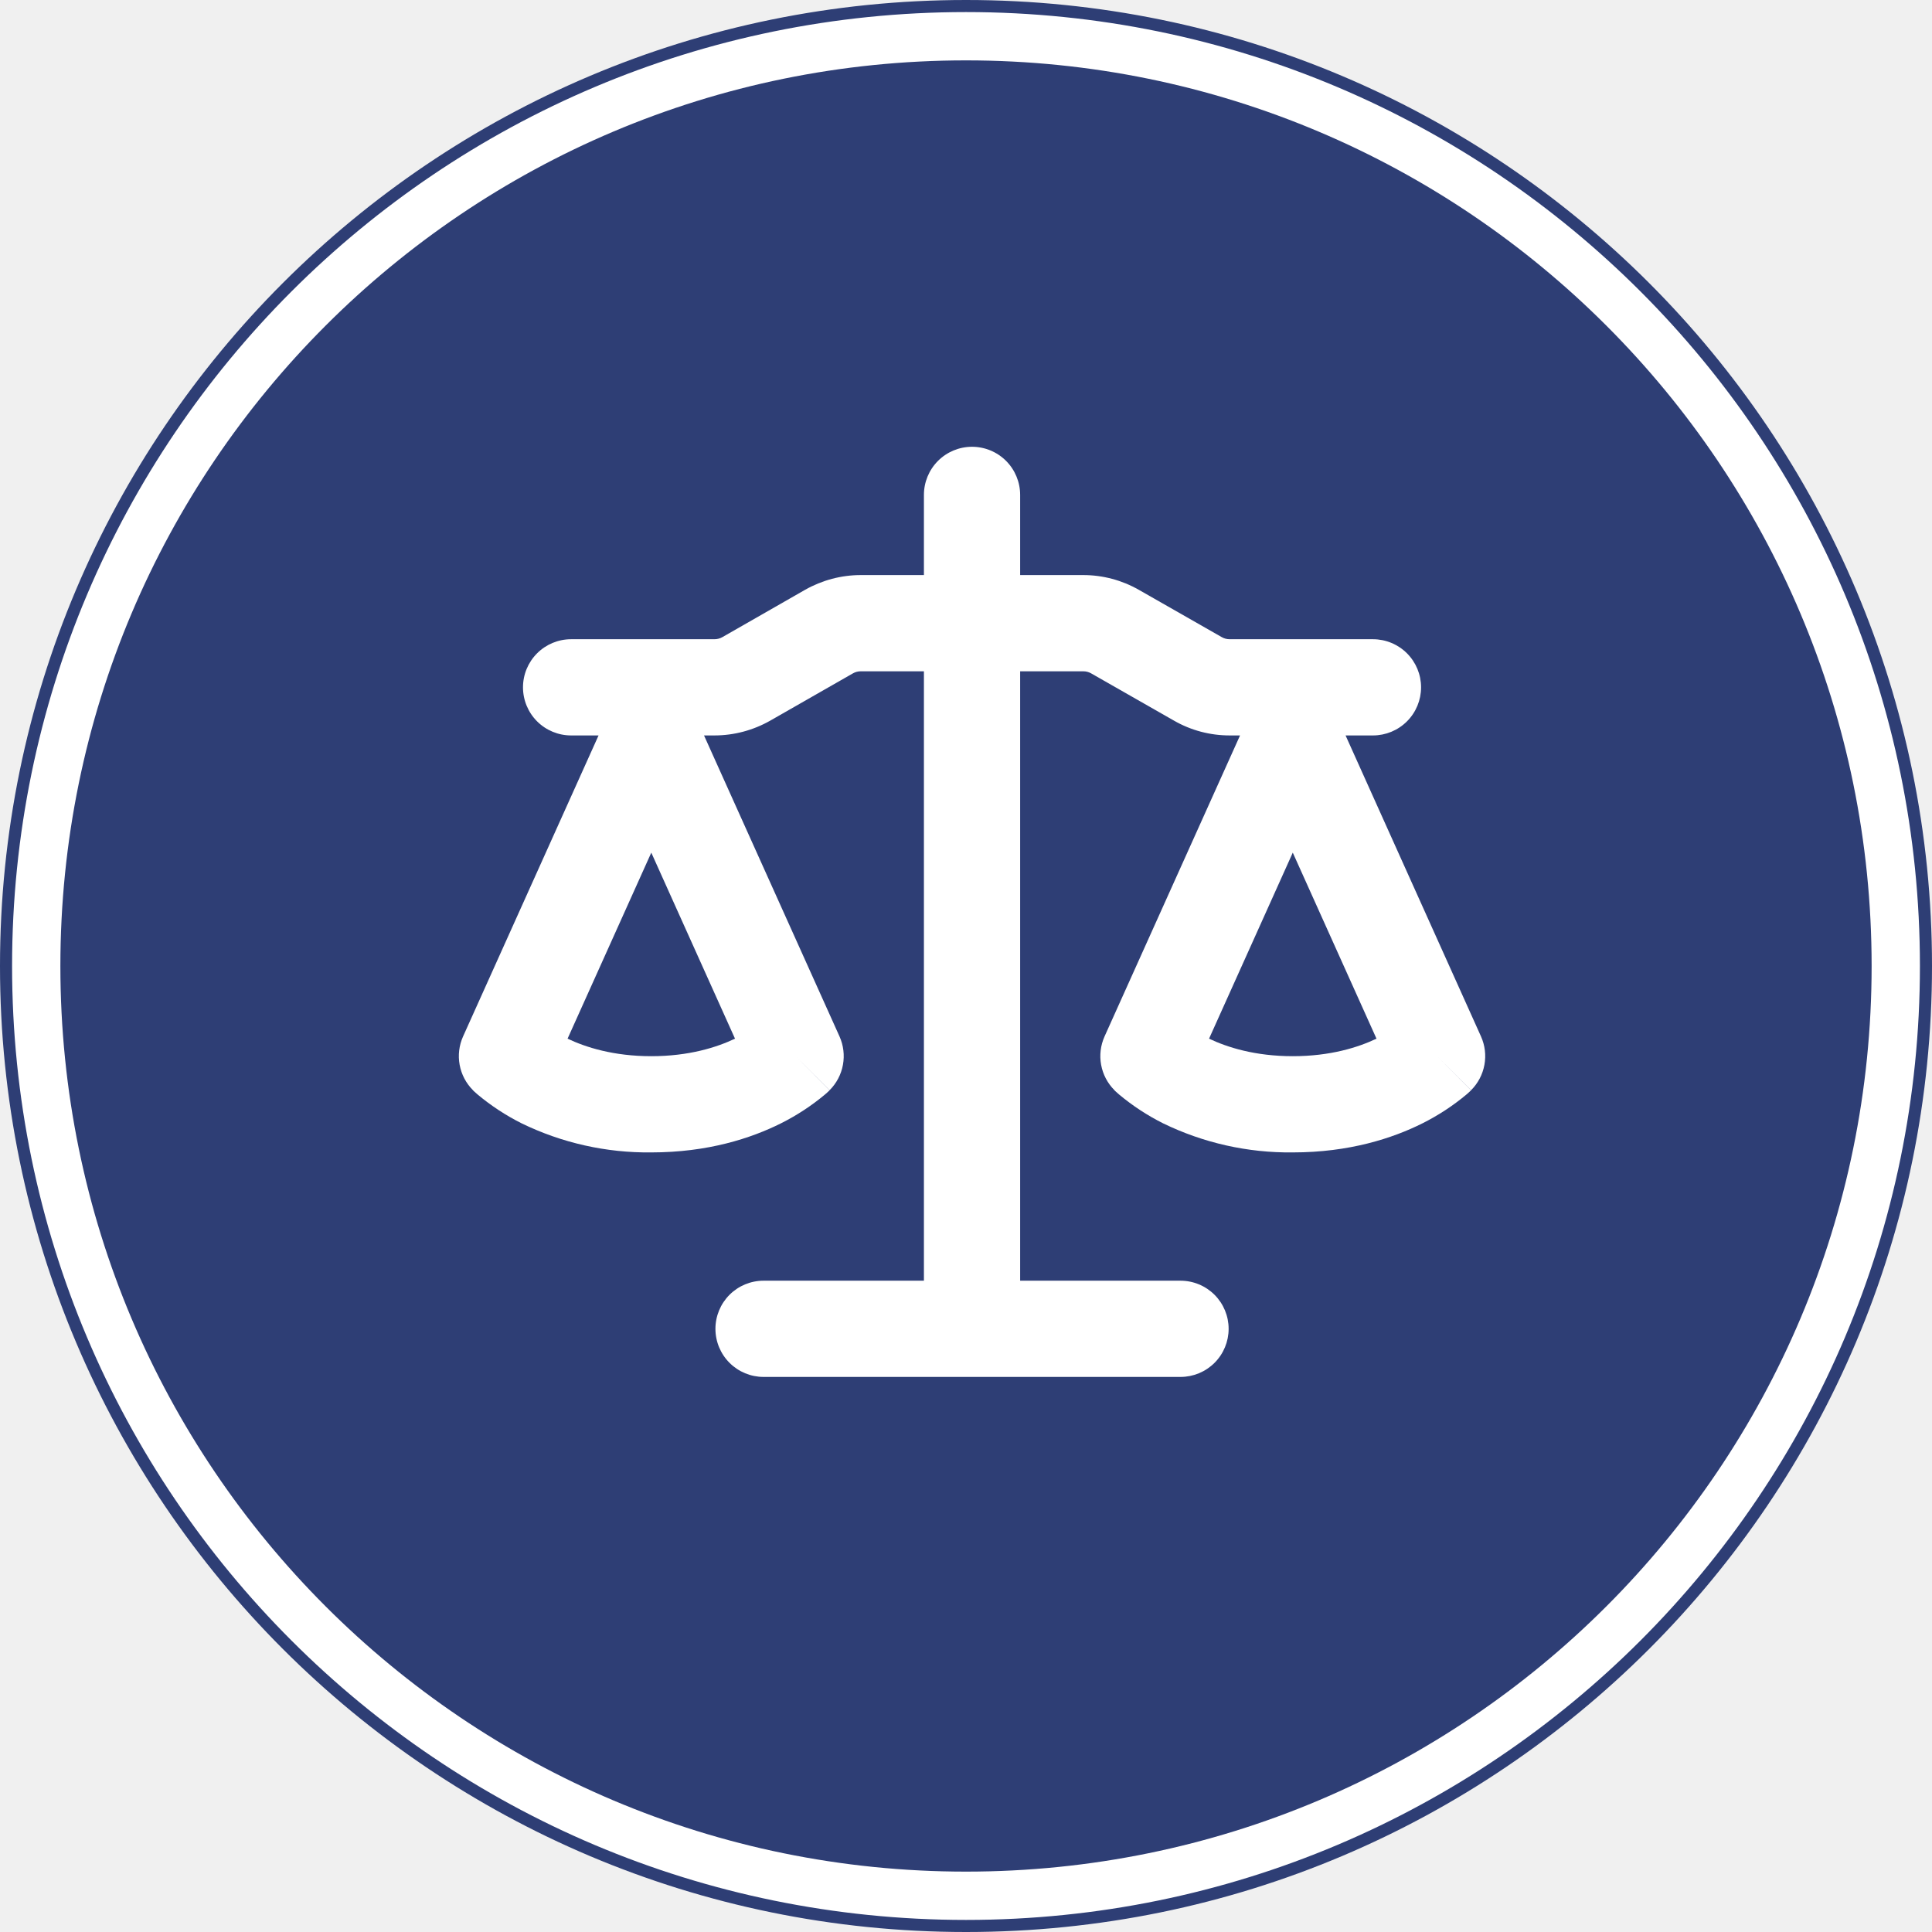
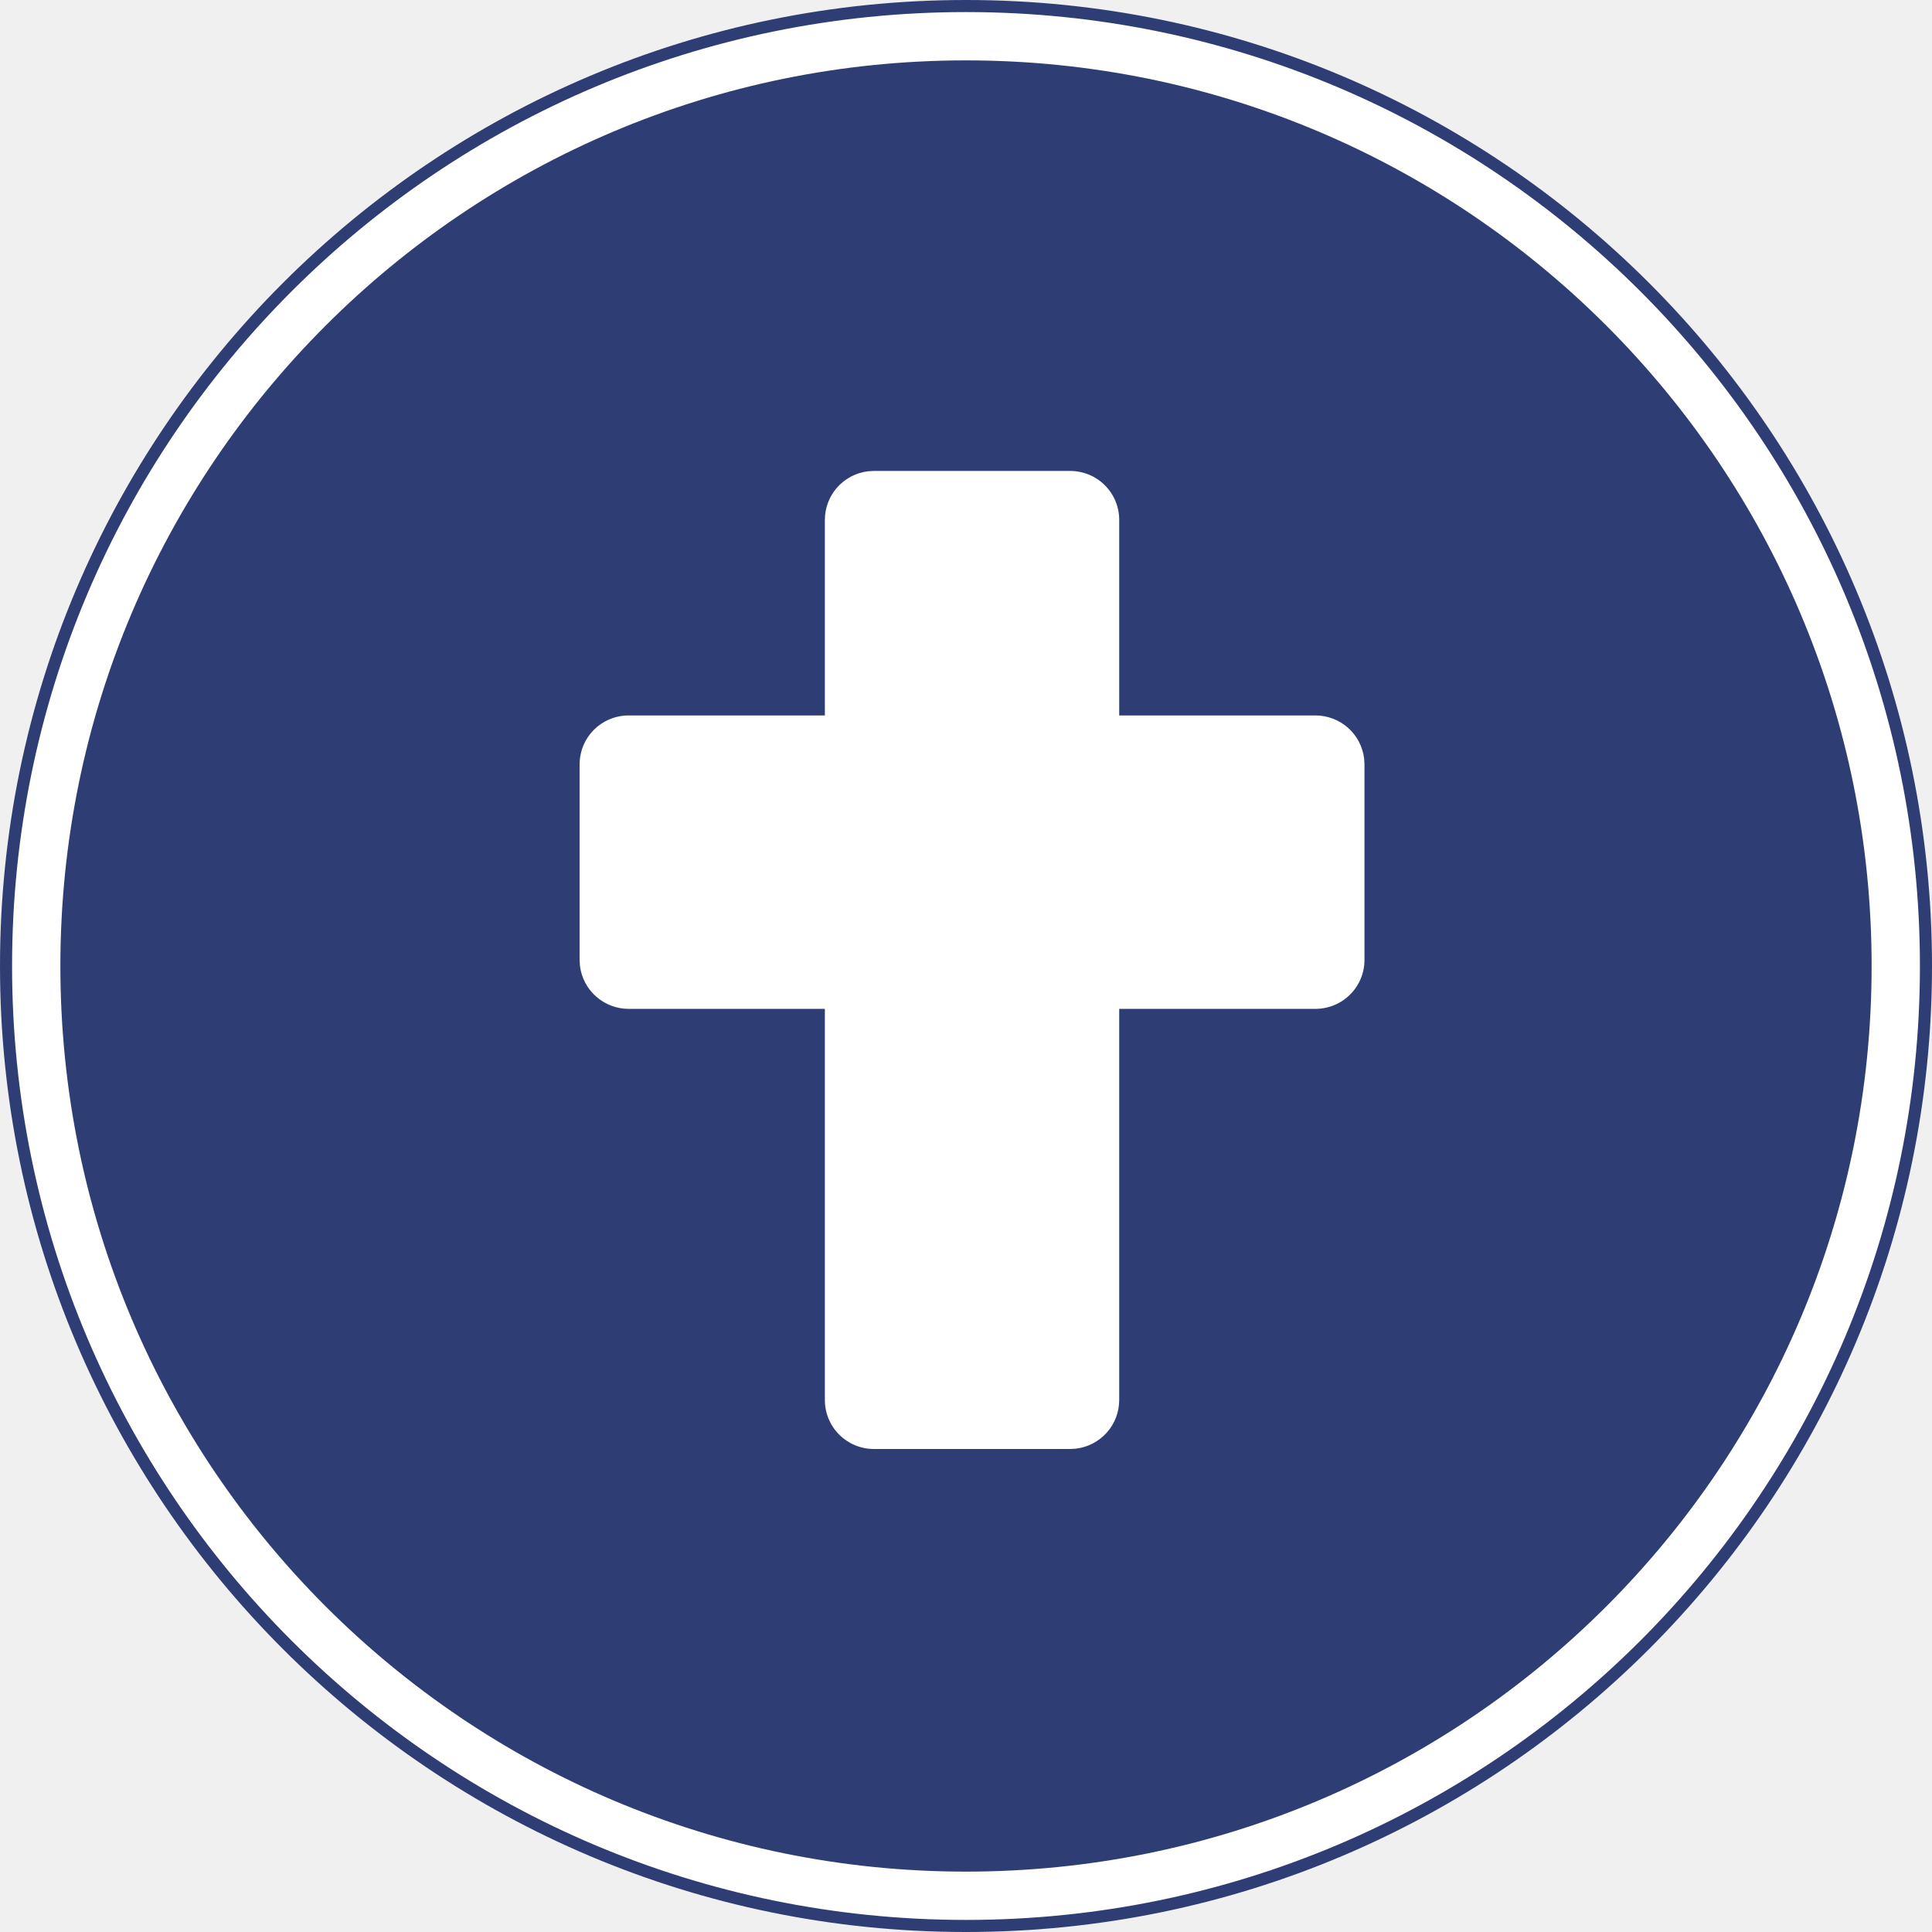
<svg xmlns="http://www.w3.org/2000/svg" width="160" height="160" viewBox="0 0 160 160" fill="none">
  <circle cx="80" cy="80" r="79.5" fill="white" stroke="#2E3E75" />
  <circle cx="80" cy="80" r="75" fill="#2E3E75" />
-   <path d="M84.484 40.984V47.625H89.717C91.332 47.625 92.92 48.05 94.323 48.852L101.176 52.762C101.378 52.879 101.601 52.938 101.835 52.938H113.703C114.759 52.938 115.773 53.357 116.52 54.105C117.267 54.852 117.687 55.865 117.687 56.922C117.687 57.979 117.267 58.992 116.52 59.739C115.773 60.486 114.759 60.906 113.703 60.906H111.434L122.649 85.832C122.98 86.57 123.08 87.391 122.933 88.186C122.787 88.981 122.403 89.713 121.831 90.284L119.015 87.469L121.825 90.29L121.82 90.3L121.81 90.311L121.778 90.343L121.746 90.369L121.693 90.422L121.454 90.635C120.338 91.57 119.111 92.372 117.809 93.026C115.328 94.269 111.737 95.438 107.062 95.438C103.341 95.481 99.66 94.656 96.315 93.026C95.012 92.373 93.789 91.57 92.67 90.635L92.431 90.422L92.346 90.343L92.314 90.311L92.293 90.29V90.284C91.721 89.713 91.337 88.981 91.191 88.186C91.044 87.391 91.144 86.57 91.475 85.832L102.695 60.906H101.835C100.214 60.906 98.626 60.487 97.223 59.679L90.37 55.769C90.17 55.653 89.943 55.593 89.711 55.594H84.484V106.062H97.765C98.822 106.062 99.835 106.482 100.583 107.229C101.33 107.977 101.75 108.99 101.75 110.047C101.75 111.104 101.33 112.117 100.583 112.864C99.835 113.611 98.822 114.031 97.765 114.031H63.234C62.177 114.031 61.164 113.611 60.416 112.864C59.669 112.117 59.249 111.104 59.249 110.047C59.249 108.99 59.669 107.977 60.416 107.229C61.164 106.482 62.177 106.062 63.234 106.062H76.515V55.594H71.288C71.056 55.593 70.829 55.653 70.629 55.769L63.781 59.684C62.373 60.481 60.785 60.906 59.164 60.906H58.304L69.524 85.832C69.855 86.57 69.954 87.391 69.808 88.186C69.662 88.981 69.278 89.713 68.706 90.284L65.89 87.469L68.7 90.29L68.695 90.3L68.684 90.311L68.653 90.343L68.568 90.422L68.329 90.635C67.213 91.57 65.986 92.372 64.684 93.026C62.203 94.269 58.612 95.438 53.937 95.438C50.216 95.481 46.535 94.656 43.19 93.026C41.887 92.373 40.664 91.57 39.545 90.635L39.306 90.422L39.221 90.343L39.19 90.311L39.168 90.29V90.284C38.596 89.713 38.212 88.981 38.066 88.186C37.919 87.391 38.019 86.57 38.35 85.832L49.57 60.906H47.296C46.24 60.906 45.226 60.486 44.479 59.739C43.732 58.992 43.312 57.979 43.312 56.922C43.312 55.865 43.732 54.852 44.479 54.105C45.226 53.357 46.24 52.938 47.296 52.938H59.164C59.397 52.938 59.627 52.878 59.829 52.762L66.671 48.847C68.079 48.05 69.667 47.625 71.288 47.625H76.515V40.984C76.515 39.928 76.935 38.914 77.682 38.167C78.429 37.42 79.443 37 80.499 37C81.556 37 82.57 37.42 83.317 38.167C84.064 38.914 84.484 39.928 84.484 40.984ZM100.129 86.018C101.643 86.736 103.944 87.469 107.062 87.469C110.18 87.469 112.481 86.736 113.995 86.018L107.062 70.612L100.129 86.018ZM47.004 86.018C48.518 86.736 50.819 87.469 53.937 87.469C57.055 87.469 59.356 86.736 60.87 86.018L53.937 70.612L47.004 86.018Z" fill="white" />
+   <path d="M72.375 39L71.9 39.028C70.912 39.144 70 39.618 69.339 40.359C68.678 41.101 68.313 42.058 68.312 43.05V59.25H52.062C50.985 59.25 49.952 59.677 49.19 60.436C48.428 61.196 48 62.226 48 63.3V79.5L48.028 79.974C48.145 80.959 48.62 81.867 49.364 82.526C50.107 83.186 51.068 83.55 52.062 83.55H68.312V115.95C68.312 117.024 68.74 118.054 69.502 118.814C70.264 119.573 71.298 120 72.375 120H88.625L89.1 119.972C90.088 119.856 91 119.382 91.661 118.641C92.322 117.899 92.687 116.942 92.688 115.95V83.55H108.938C110.015 83.55 111.048 83.123 111.81 82.364C112.572 81.604 113 80.574 113 79.5V63.3L112.972 62.826C112.855 61.841 112.38 60.933 111.637 60.273C110.893 59.614 109.933 59.25 108.938 59.25H92.688V43.05C92.688 41.976 92.26 40.946 91.498 40.186C90.736 39.427 89.702 39 88.625 39H72.375Z" fill="white" />
</svg>
